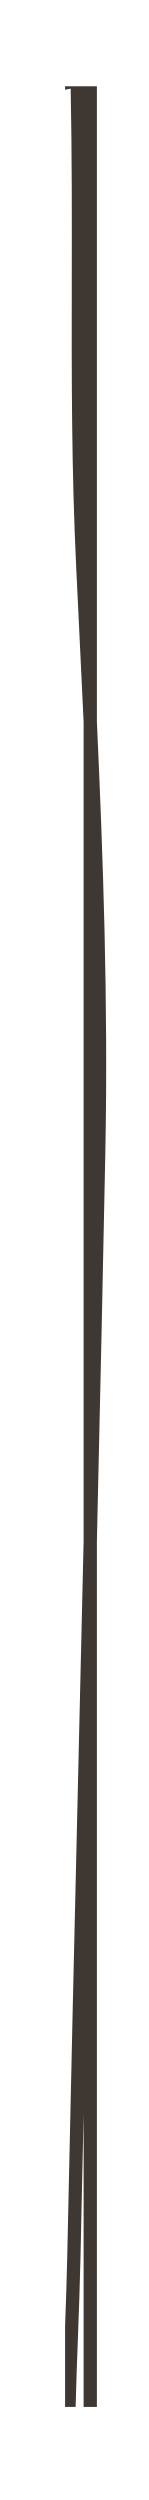
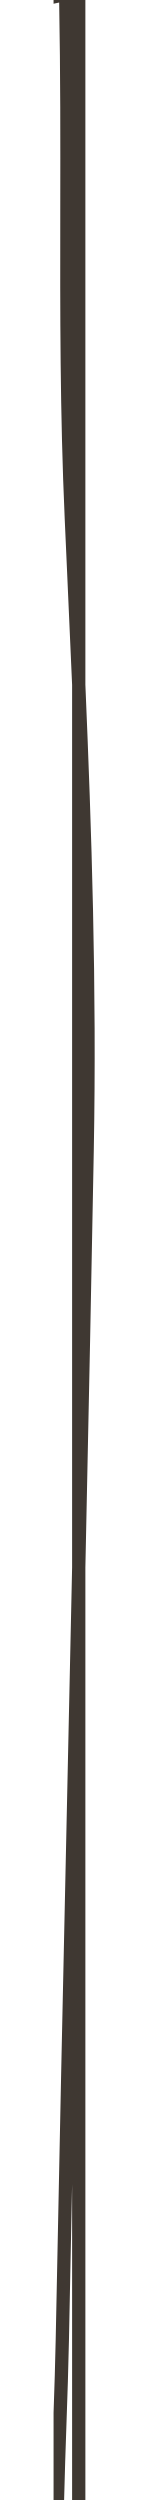
- <svg xmlns="http://www.w3.org/2000/svg" version="1.1" id="Layer_1" x="0px" y="0px" width="33.5px" height="565px" viewBox="466.5 0 33.5 565" enable-background="new 466.5 0 33.5 565" xml:space="preserve">
-   <path fill="#3F3832" d="M481.205,19.5v0.782c0.424-0.078,0.848-0.156,1.268-0.252c0.294,14.854,0.271,29.309,0.248,43.306  c-0.036,21.965-0.069,42.712,1.007,65.076l0.54,11.139c0.384,7.894,0.768,15.767,1.129,23.645v185.114  c-0.38,16.495-0.769,33.041-1.157,49.588c-0.87,37.04-1.77,75.341-2.555,112.513c-0.103,4.872-0.288,10.101-0.479,15.247v18.307  h2.384c0.132-5.23,0.334-10.662,0.53-15.934c0.22-5.873,0.447-11.946,0.565-17.558c0.229-10.836,0.467-21.771,0.712-32.74v66.231h3  V348.347c0.813-35.301,1.399-62.297,1.902-87.524c0.686-34.454-0.509-67.315-1.902-97.697V19.5H481.205z" />
+ <svg xmlns="http://www.w3.org/2000/svg" version="1.1" id="Layer_1" x="0px" y="0px" width="33.5px" height="565px" viewBox="0 0 33.5 565" enable-background="new 0 0 33.5 565" xml:space="preserve">
+   <path fill="#3F3832" d="M12.104,0v0.843c0.424-0.084,0.848-0.168,1.268-0.271c0.294,16.001,0.271,31.574,0.248,46.653  c-0.036,23.662-0.068,46.013,1.007,70.106l0.54,11.999c0.385,8.505,0.769,16.986,1.129,25.473v199.421  c-0.38,17.77-0.769,35.595-1.156,53.422c-0.87,39.902-1.771,81.163-2.556,121.209c-0.103,5.248-0.288,10.881-0.479,16.425v19.722  h2.384c0.132-5.634,0.334-11.486,0.53-17.165c0.22-6.327,0.447-12.869,0.564-18.916c0.229-11.674,0.468-23.453,0.712-35.27V565h3  V354.264c0.813-38.029,1.399-67.112,1.902-94.289c0.687-37.117-0.509-72.518-1.902-105.249V0H12.104z" />
</svg>
